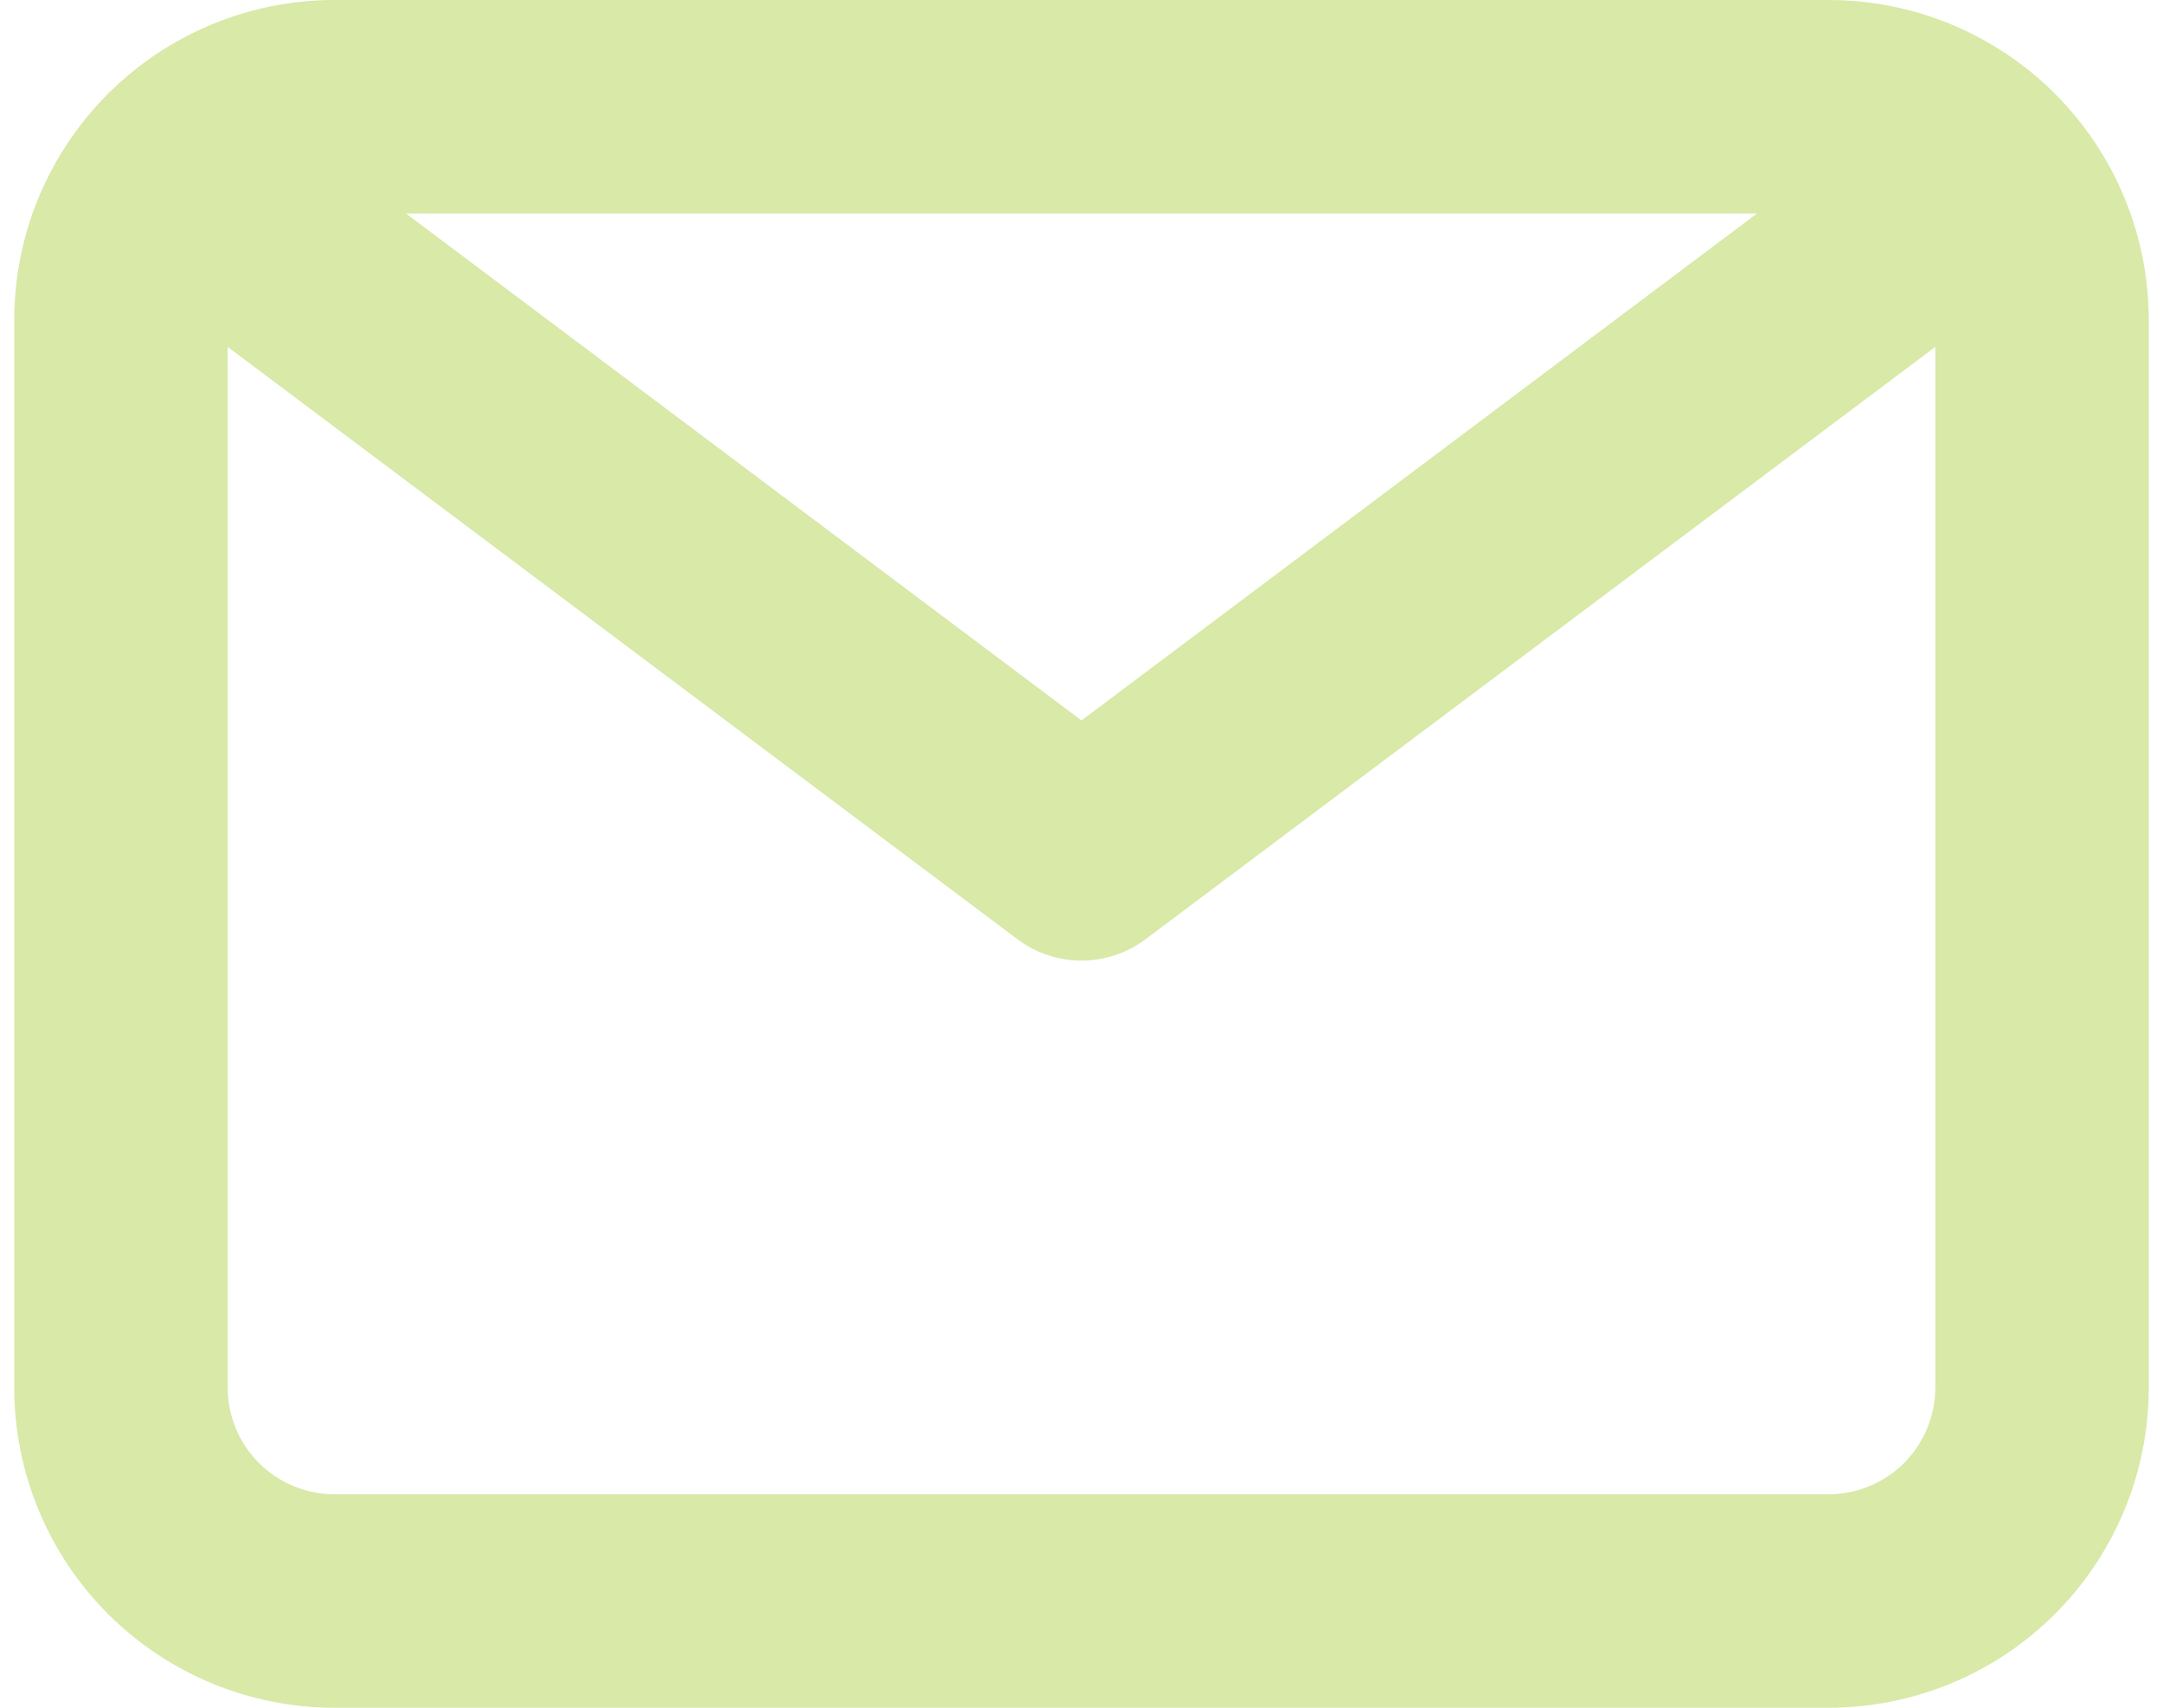
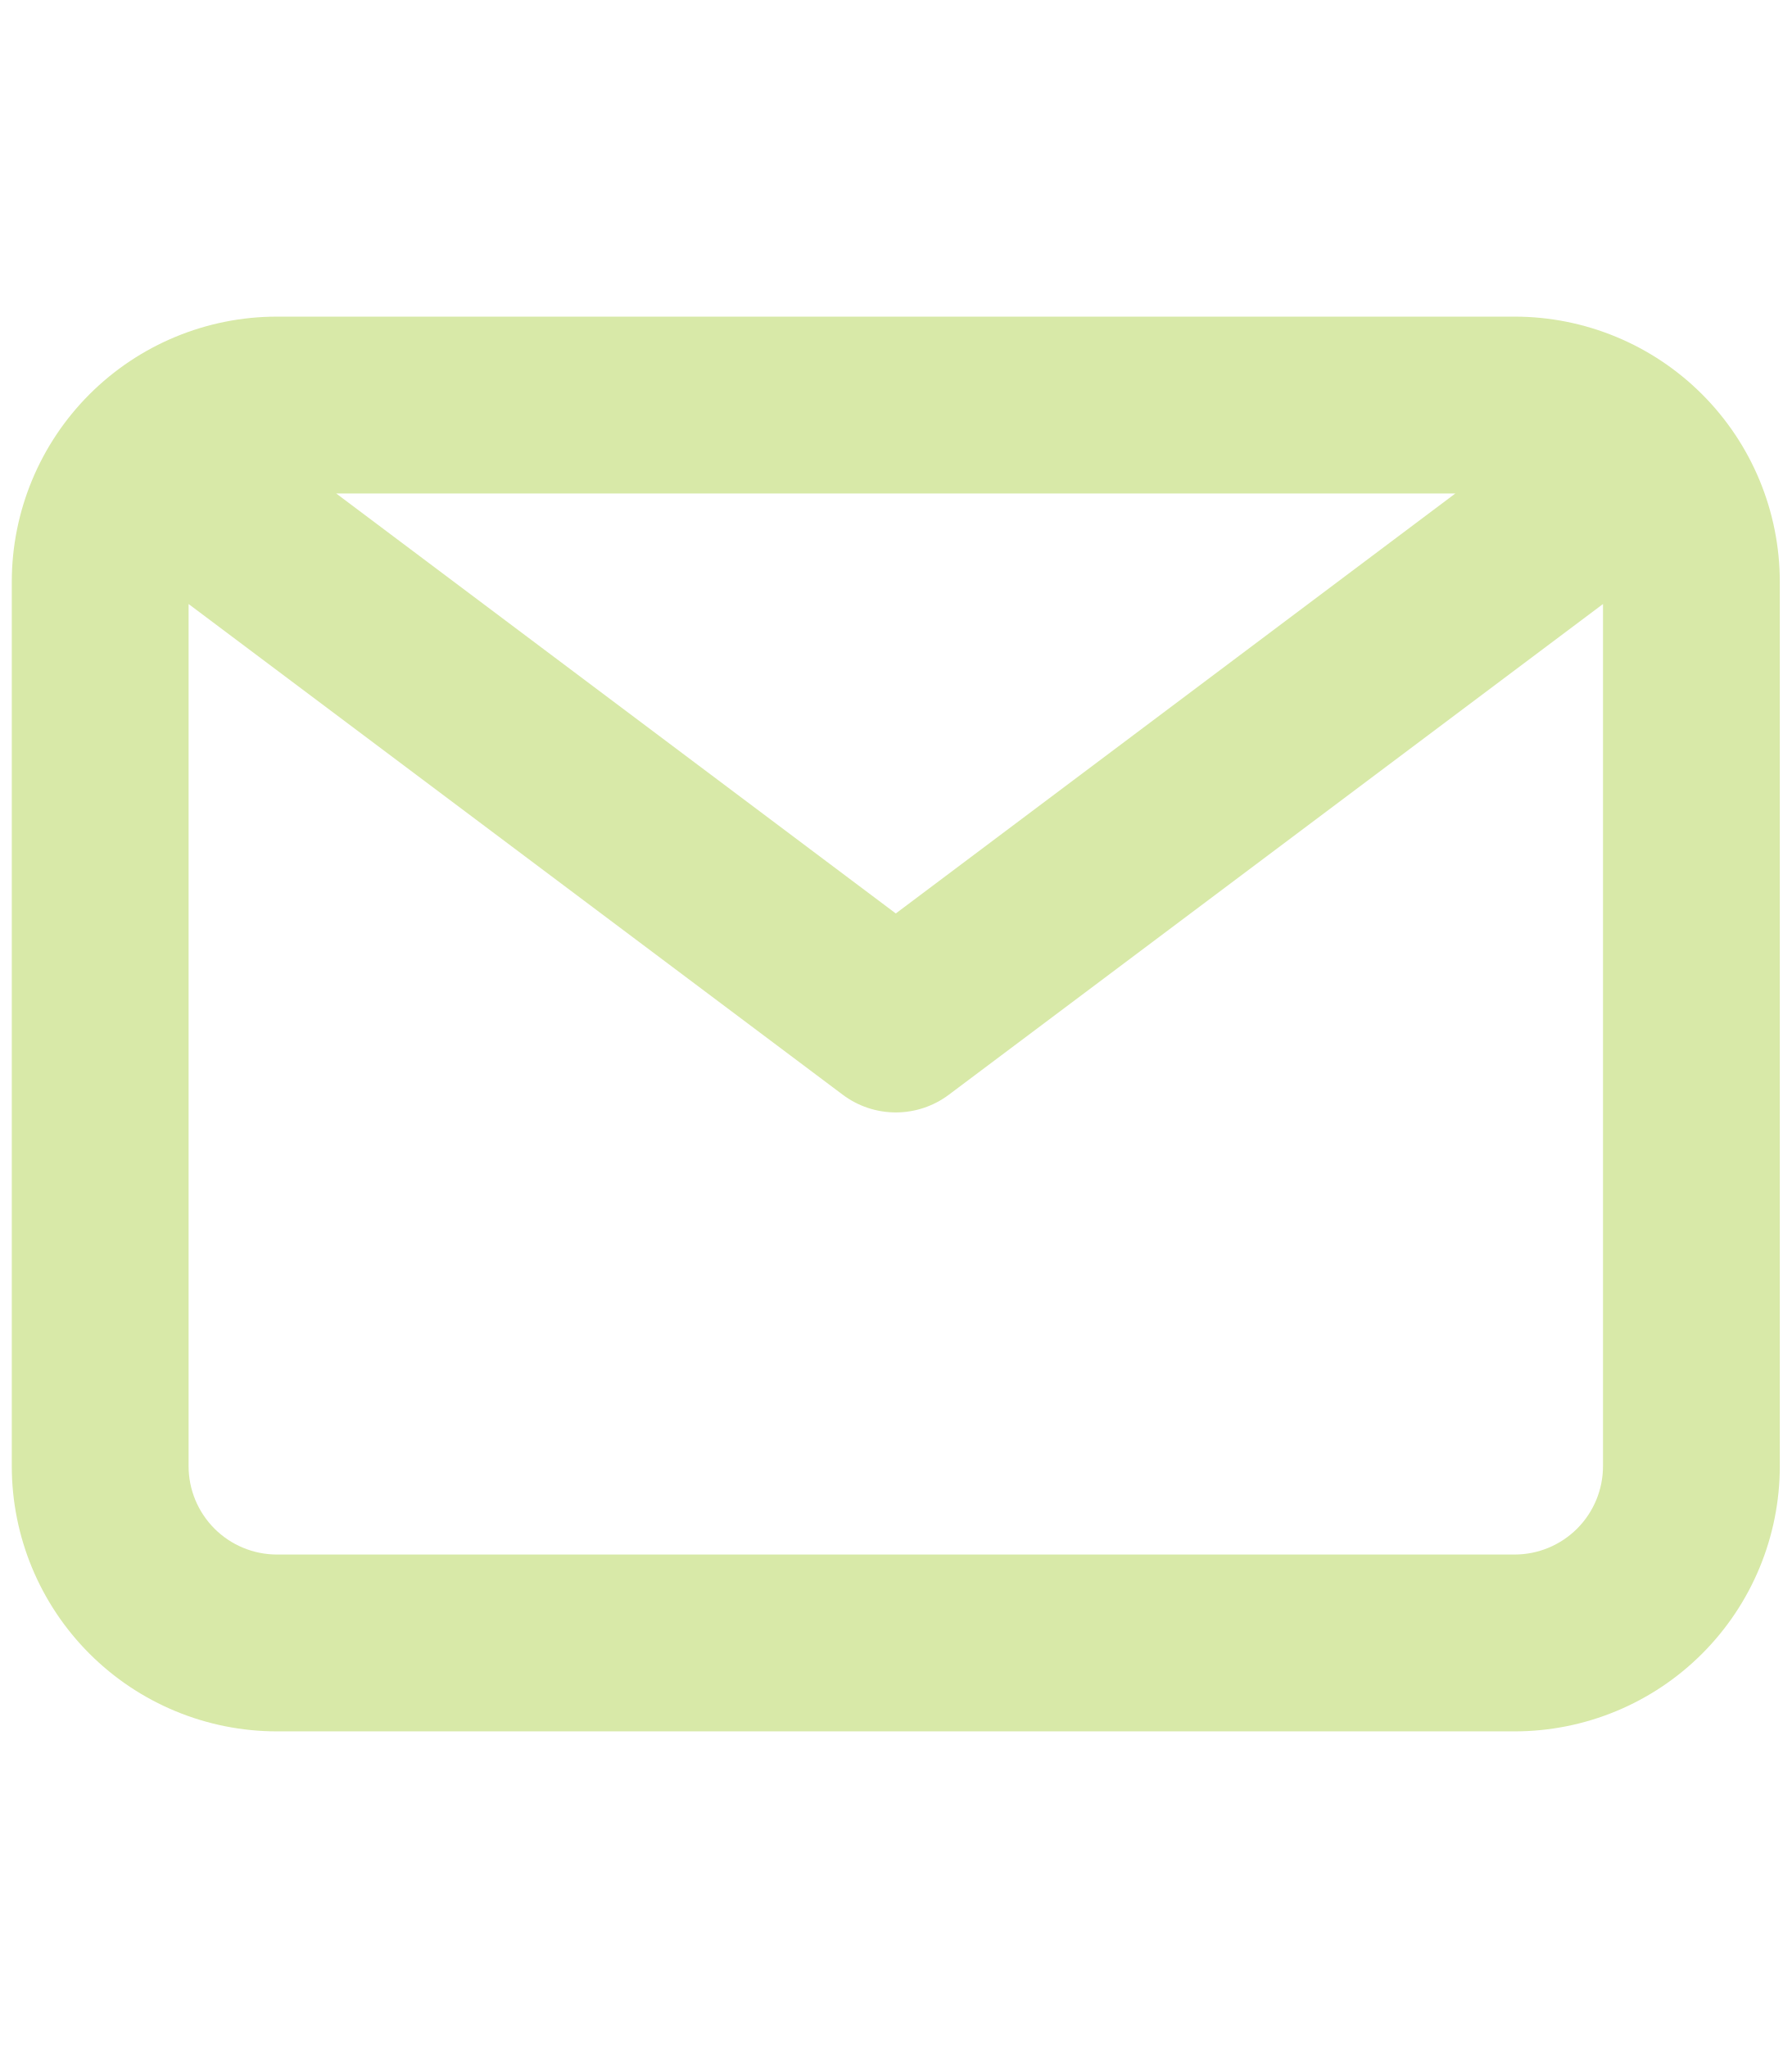
- <svg xmlns="http://www.w3.org/2000/svg" width="76" height="60" viewBox="0 0 76 60" fill="none">
+ <svg xmlns="http://www.w3.org/2000/svg" width="70" height="80" viewBox="0 0 76 60" fill="none">
  <path id="Vector" d="M64.25 0H11.75C8.766 0 5.905 1.185 3.795 3.295C1.685 5.405 0.5 8.266 0.5 11.25V48.75C0.5 51.734 1.685 54.595 3.795 56.705C5.905 58.815 8.766 60 11.75 60H64.25C67.234 60 70.095 58.815 72.205 56.705C74.315 54.595 75.5 51.734 75.5 48.75V11.25C75.5 8.266 74.315 5.405 72.205 3.295C70.095 1.185 67.234 0 64.25 0ZM61.737 7.5L38 25.312L14.262 7.5H61.737ZM64.25 52.5H11.75C10.755 52.5 9.802 52.105 9.098 51.402C8.395 50.698 8 49.745 8 48.75V12.188L35.75 33C36.399 33.487 37.189 33.75 38 33.75C38.811 33.75 39.601 33.487 40.25 33L68 12.188V48.75C68 49.745 67.605 50.698 66.902 51.402C66.198 52.105 65.245 52.5 64.25 52.5Z" fill="#D8E9A8" />
</svg>
